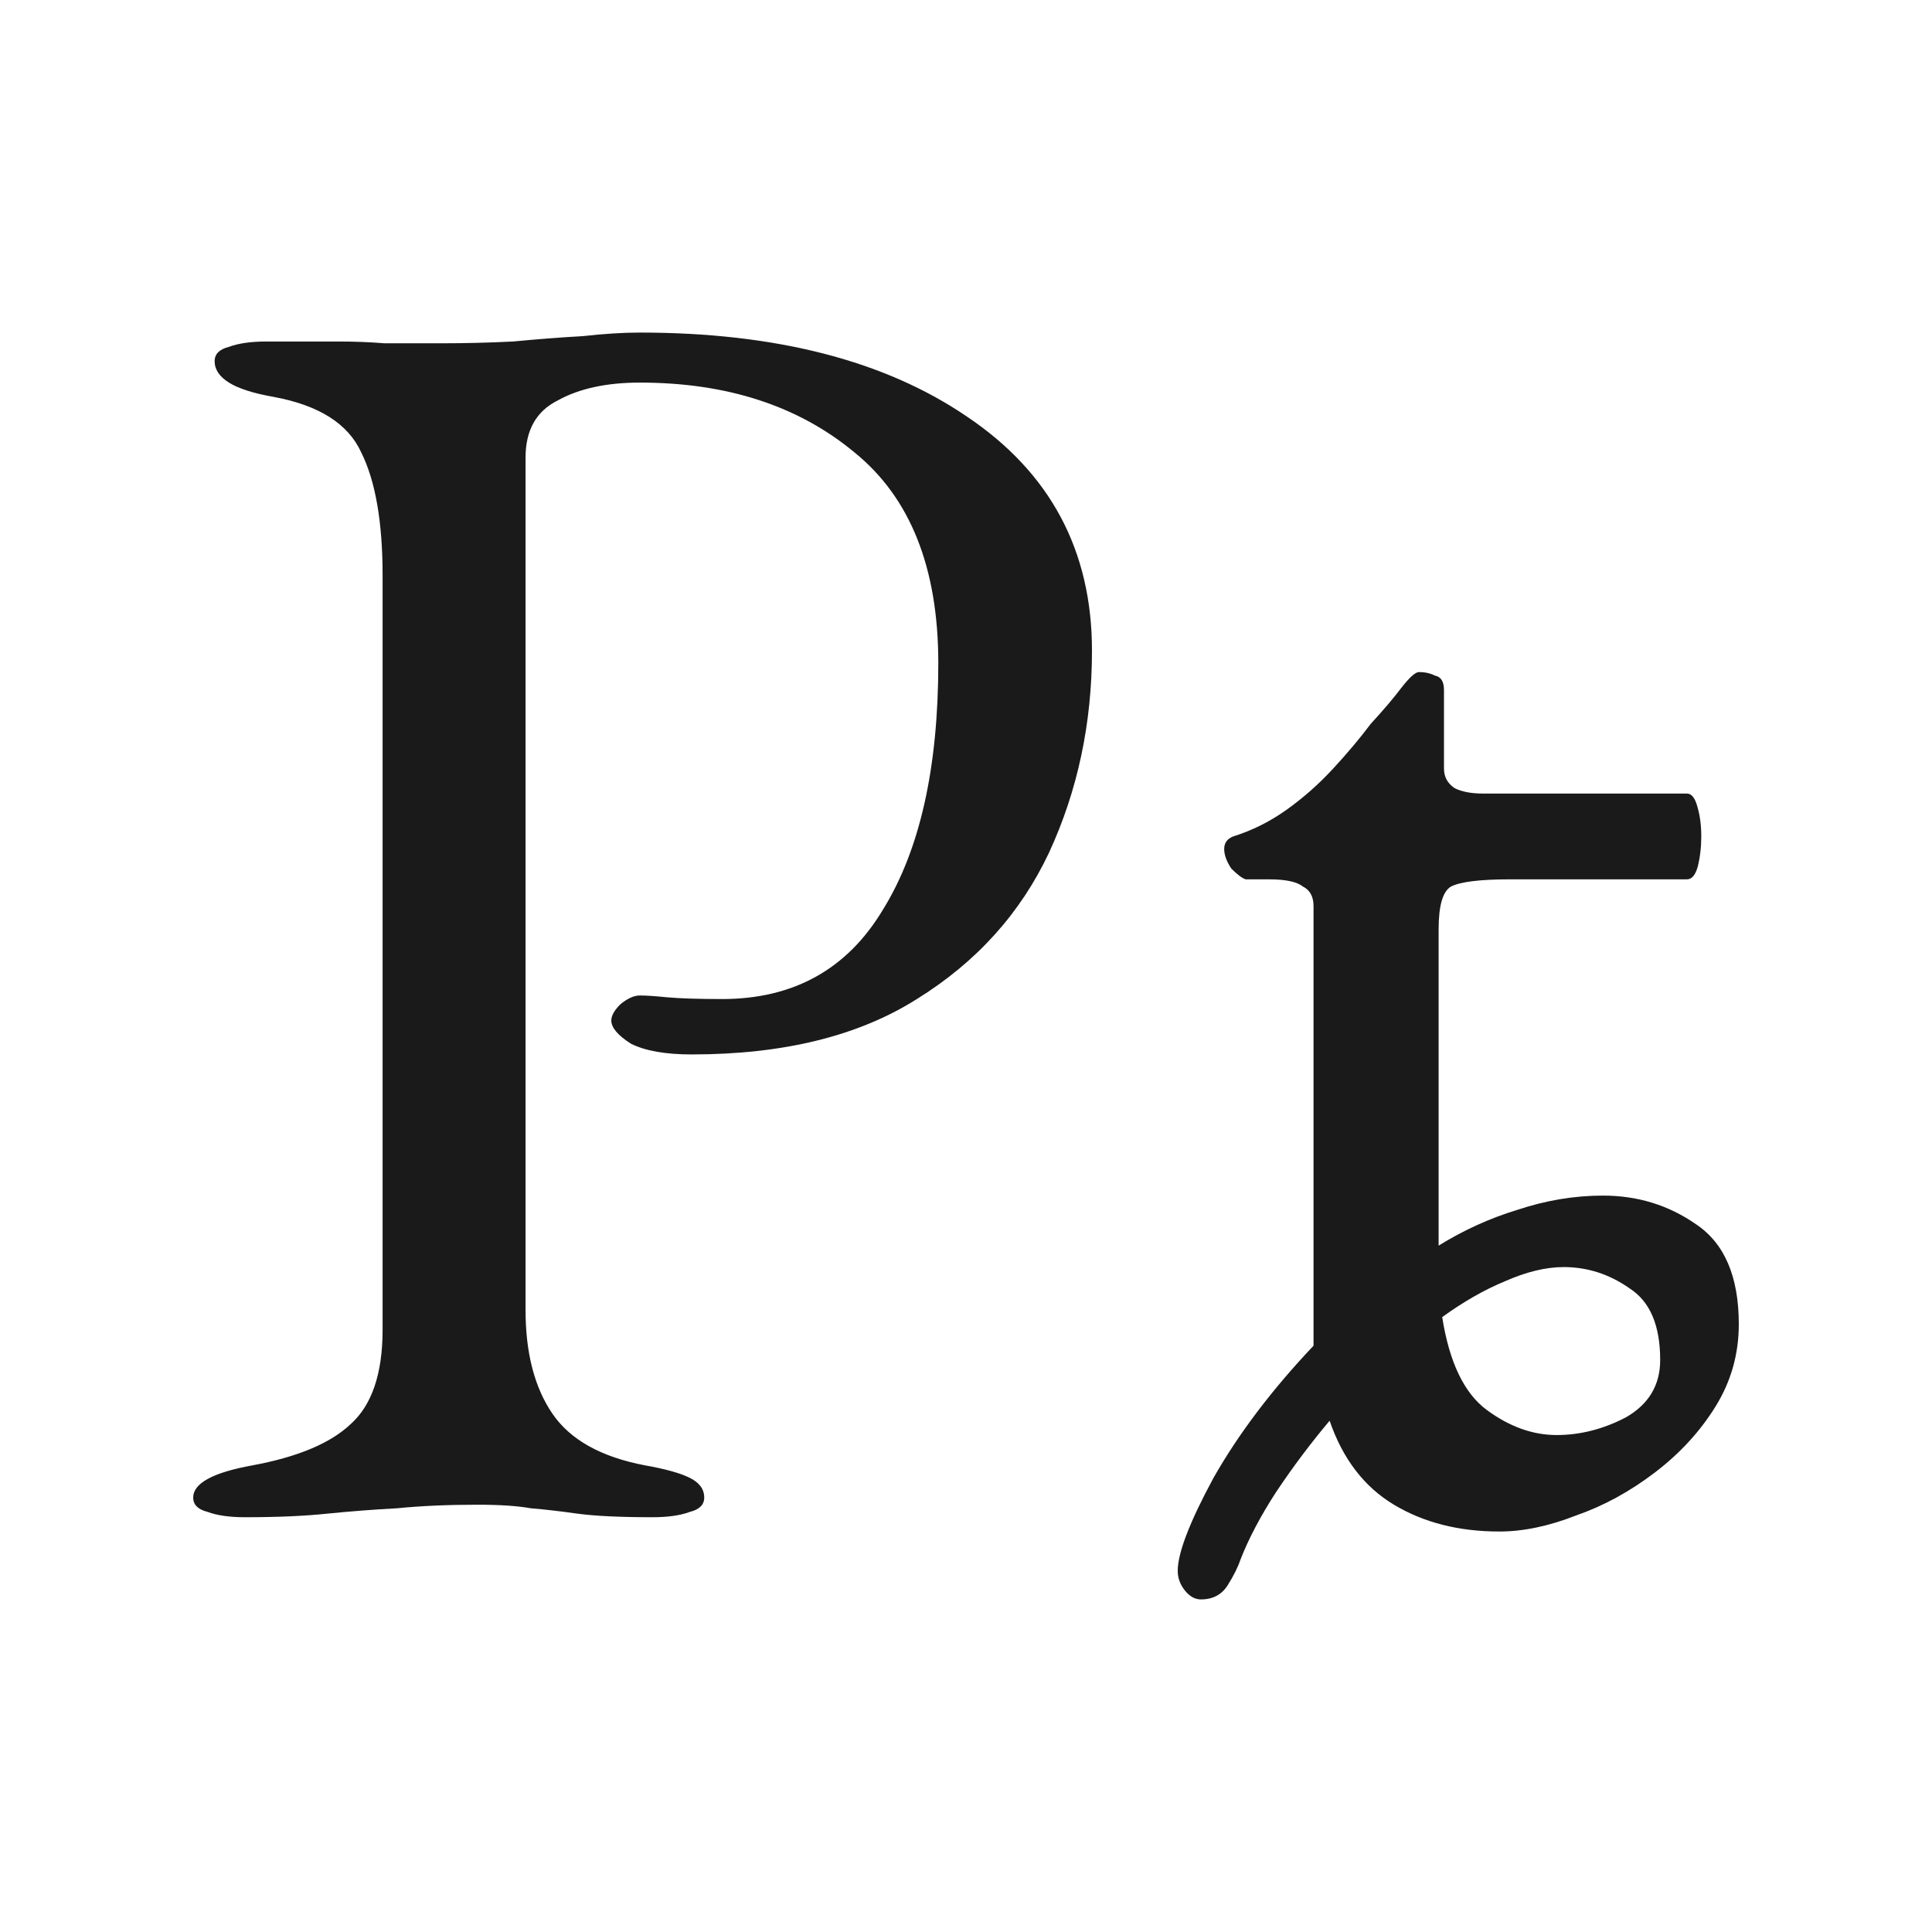
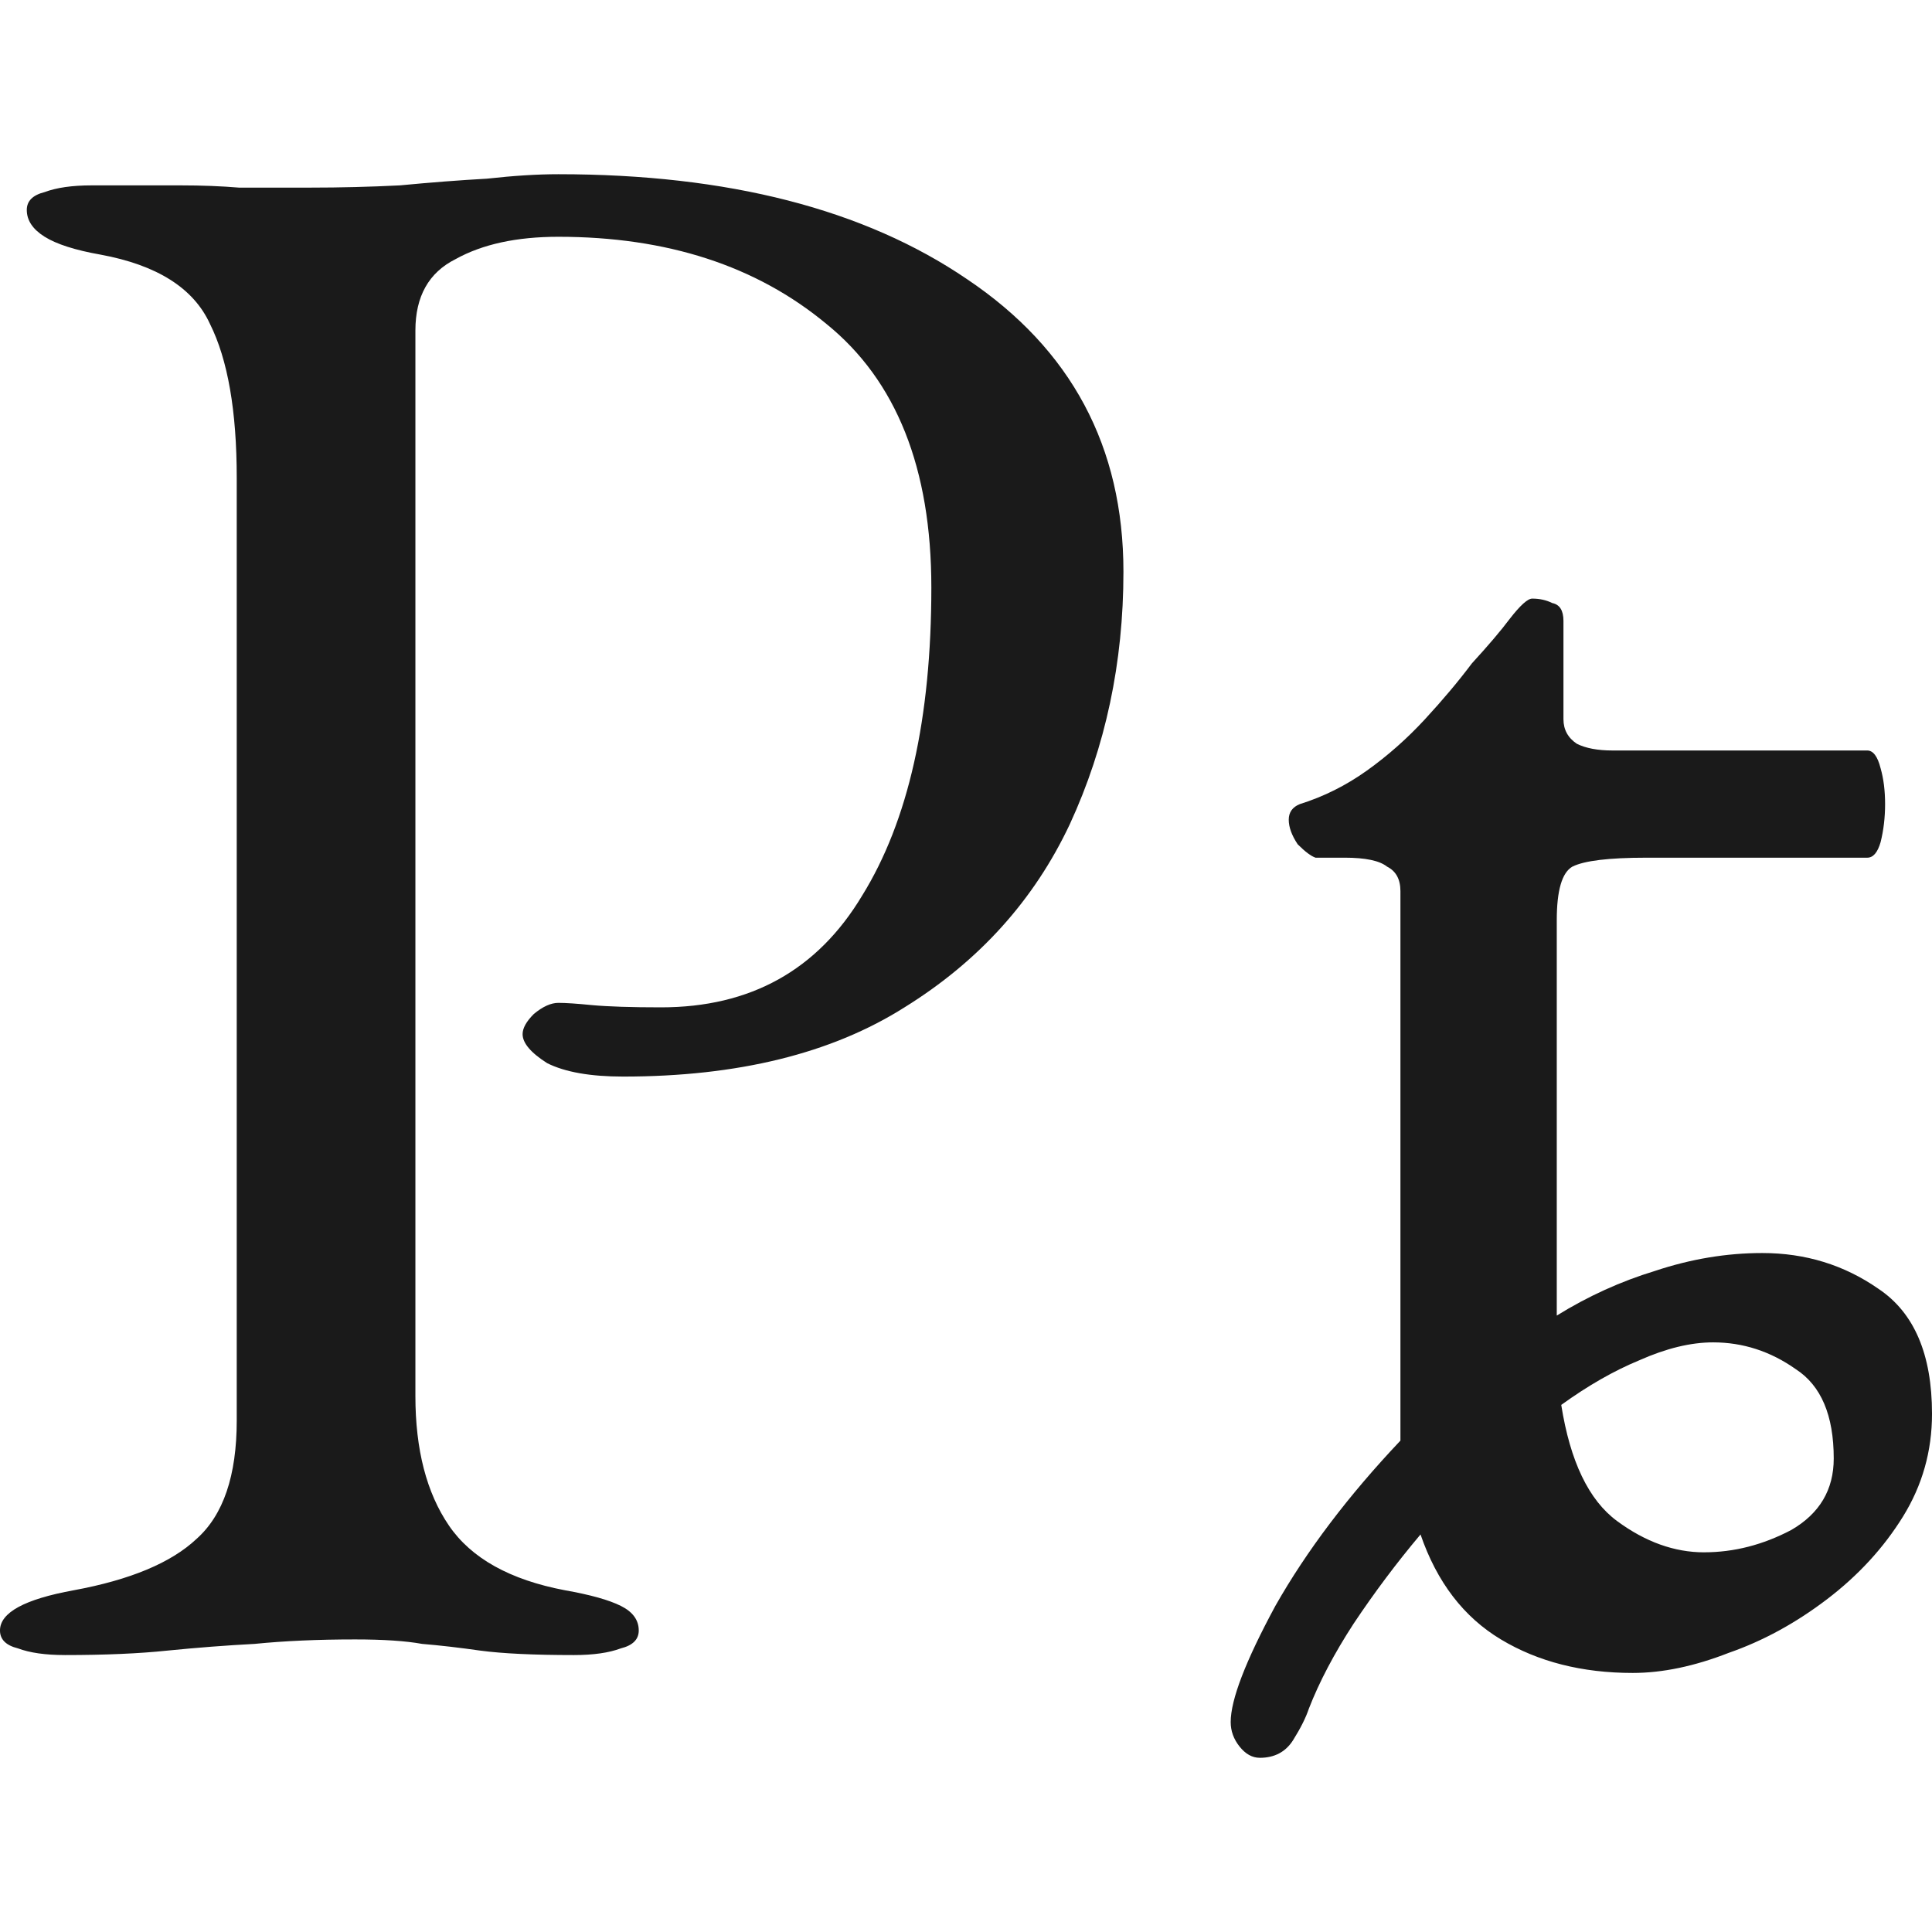
- <svg xmlns="http://www.w3.org/2000/svg" viewBox="0 0 512 512" version="1.1" id="svg1">
+ <svg xmlns="http://www.w3.org/2000/svg" width="512" height="512" viewBox="0 0 512 512" version="1.1" id="svg1">
  <defs id="defs1" />
-   <g id="layer1" transform="translate(1159.2,-1802.003)">
-     <g id="g2">
-       <rect style="fill:none" id="rect1" width="512" height="512" x="-1159.2" y="1802.003" />
-       <path d="m -1094.268,2204.085 q -6.156,0 -9.944,-1.421 -3.788,-0.947 -3.788,-3.788 0,-5.682 15.626,-8.524 17.994,-3.315 26.044,-10.891 8.523,-7.577 8.523,-25.097 v -199.828 q 0,-21.309 -5.682,-32.673 -5.209,-11.365 -23.203,-14.679 -8.05,-1.421 -11.838,-3.788 -3.788,-2.368 -3.788,-5.682 0,-2.841 3.788,-3.788 3.788,-1.421 9.944,-1.421 12.785,0 18.941,0 6.629,0 12.312,0.473 5.682,0 15.153,0 9.47,0 18.941,-0.473 9.944,-0.947 18.468,-1.421 8.524,-0.947 15.153,-0.947 53.982,0 86.655,22.256 33.147,22.256 33.147,62.032 0,28.885 -11.365,53.508 -11.365,24.15 -35.041,38.829 -23.203,14.679 -59.664,14.679 -10.418,0 -16.1,-2.841 -5.209,-3.315 -5.209,-6.156 0,-1.894 2.368,-4.262 2.841,-2.368 5.209,-2.368 2.368,0 7.103,0.473 5.209,0.474 14.679,0.474 28.412,0 42.617,-23.676 14.679,-23.676 14.679,-65.347 0,-37.882 -22.256,-55.876 -22.256,-18.468 -56.823,-18.468 -13.259,0 -21.782,4.735 -8.524,4.262 -8.524,15.153 v 225.872 q 0,17.047 7.103,27.465 7.103,10.418 24.623,13.732 8.05,1.421 11.838,3.315 3.788,1.894 3.788,5.209 0,2.841 -3.788,3.788 -3.788,1.421 -9.944,1.421 -12.785,0 -19.888,-0.947 -6.629,-0.947 -12.312,-1.421 -5.209,-0.947 -14.206,-0.947 -11.838,0 -21.309,0.947 -8.997,0.473 -18.468,1.421 -8.997,0.947 -21.782,0.947 z m 253.336,21.782 q -2.368,0 -4.262,-2.368 -1.894,-2.368 -1.894,-5.209 0,-7.103 9.471,-24.623 9.944,-17.52 26.517,-35.041 v -116.487 q 0,-3.788 -2.841,-5.209 -2.368,-1.894 -8.997,-1.894 h -6.156 q -1.421,-0.473 -3.788,-2.841 -1.894,-2.841 -1.894,-5.209 0,-2.368 2.368,-3.315 7.576,-2.368 14.206,-7.103 6.629,-4.735 12.312,-10.891 5.682,-6.156 9.944,-11.838 5.209,-5.682 8.05,-9.471 3.315,-4.262 4.735,-4.262 2.368,0 4.262,0.947 2.368,0.473 2.368,3.788 v 20.835 q 0,3.315 2.841,5.209 2.841,1.421 7.576,1.421 h 53.982 q 1.894,0 2.841,3.788 0.947,3.315 0.947,7.576 0,4.262 -0.947,8.05 -0.947,3.315 -2.841,3.315 h -46.879 q -11.838,0 -15.626,1.894 -3.315,1.894 -3.315,11.365 v 83.814 q 9.944,-6.156 20.835,-9.471 11.365,-3.788 22.729,-3.788 13.732,0 24.623,7.576 11.365,7.577 11.365,26.517 0,11.838 -6.156,21.782 -6.156,9.944 -16.1,17.52 -9.944,7.576 -20.835,11.365 -10.891,4.262 -20.362,4.262 -16.1,0 -27.938,-7.103 -11.838,-7.103 -17.047,-22.256 -7.576,8.997 -14.206,18.941 -6.156,9.471 -9.471,17.994 -0.947,2.841 -3.315,6.629 -2.368,3.788 -7.103,3.788 z m 94.232,-43.564 q 9.471,0 18.468,-4.735 8.997,-5.209 8.997,-15.153 0,-13.732 -8.05,-18.941 -8.05,-5.682 -17.52,-5.682 -7.103,0 -15.626,3.788 -8.05,3.315 -16.573,9.47 2.841,17.994 11.838,24.623 8.997,6.629 18.468,6.629 z" id="text1-3-8" style="fill:#1a1a1a" aria-label="Pȶ" />
-     </g>
+   <g id="layer1" transform="scale(3.779528) translate(-37.2666,-80.76667)">
+     <path d="m 41.808,196.814 q -2.036,0 -3.289,-0.47 -1.253,-0.313 -1.253,-1.253 0,-1.879 5.168,-2.819 5.951,-1.096 8.613,-3.602 2.819,-2.506 2.819,-8.3 v -66.089 q 0,-7.047 -1.879,-10.806 -1.723,-3.759 -7.674,-4.855 -2.662,-0.47 -3.915,-1.253 -1.253,-0.783 -1.253,-1.879 0,-0.94 1.253,-1.253 1.253,-0.47 3.289,-0.47 4.228,0 6.264,0 2.193,0 4.072,0.157 1.879,0 5.011,0 3.132,0 6.264,-0.157 3.289,-0.313 6.108,-0.47 2.819,-0.313 5.011,-0.313 17.853,0 28.659,7.361 10.963,7.361 10.963,20.516 0,9.553 -3.759,17.697 -3.759,7.987 -11.589,12.842 -7.674,4.855 -19.733,4.855 -3.445,0 -5.325,-0.94 -1.723,-1.096 -1.723,-2.036 0,-0.626 0.783,-1.409 0.94,-0.783 1.723,-0.783 0.783,0 2.349,0.157 1.723,0.157 4.855,0.157 9.397,0 14.095,-7.83 4.855,-7.83 4.855,-21.612 0,-12.529 -7.361,-18.48 -7.361,-6.108 -18.793,-6.108 -4.385,0 -7.204,1.566 -2.819,1.409 -2.819,5.011 v 74.702 q 0,5.638 2.349,9.083 2.349,3.445 8.144,4.542 2.662,0.47 3.915,1.096 1.253,0.626 1.253,1.723 0,0.94 -1.253,1.253 -1.253,0.47 -3.289,0.47 -4.228,0 -6.578,-0.313 -2.193,-0.313 -4.072,-0.47 -1.723,-0.313 -4.698,-0.313 -3.915,0 -7.047,0.313 -2.976,0.157 -6.108,0.47 -2.976,0.313 -7.204,0.313 z m 83.786,7.204 q -0.783,0 -1.409,-0.783 -0.626,-0.783 -0.626,-1.723 0,-2.349 3.132,-8.144 3.289,-5.795 8.77,-11.589 V 143.254 q 0,-1.253 -0.94,-1.723 -0.783,-0.626 -2.976,-0.626 h -2.036 q -0.47,-0.157 -1.253,-0.94 -0.626,-0.94 -0.626,-1.723 0,-0.783 0.783,-1.096 2.506,-0.783 4.698,-2.349 2.193,-1.566 4.072,-3.602 1.879,-2.036 3.289,-3.915 1.723,-1.879 2.662,-3.132 1.096,-1.409 1.566,-1.409 0.783,0 1.409,0.313 0.783,0.157 0.783,1.253 v 6.891 q 0,1.096 0.94,1.723 0.94,0.47 2.506,0.47 h 17.853 q 0.626,0 0.94,1.253 0.313,1.096 0.313,2.506 0,1.409 -0.313,2.662 -0.313,1.096 -0.94,1.096 h -15.504 q -3.915,0 -5.168,0.626 -1.096,0.626 -1.096,3.759 v 27.72 q 3.289,-2.036 6.891,-3.132 3.759,-1.253 7.517,-1.253 4.542,0 8.144,2.506 3.759,2.506 3.759,8.77 0,3.915 -2.036,7.204 -2.036,3.289 -5.325,5.795 -3.289,2.506 -6.891,3.759 -3.602,1.409 -6.734,1.409 -5.325,0 -9.24,-2.349 -3.915,-2.349 -5.638,-7.361 -2.506,2.976 -4.698,6.264 -2.036,3.132 -3.132,5.951 -0.313,0.94 -1.096,2.193 -0.783,1.253 -2.349,1.253 z m 31.165,-14.408 q 3.132,0 6.108,-1.566 2.976,-1.723 2.976,-5.011 0,-4.542 -2.662,-6.264 -2.662,-1.879 -5.795,-1.879 -2.349,0 -5.168,1.253 -2.662,1.096 -5.481,3.132 0.94,5.951 3.915,8.144 2.976,2.193 6.108,2.193 z" id="text1" style="fill:#1a1a1a" aria-label="Pȶ" />
  </g>
</svg>
